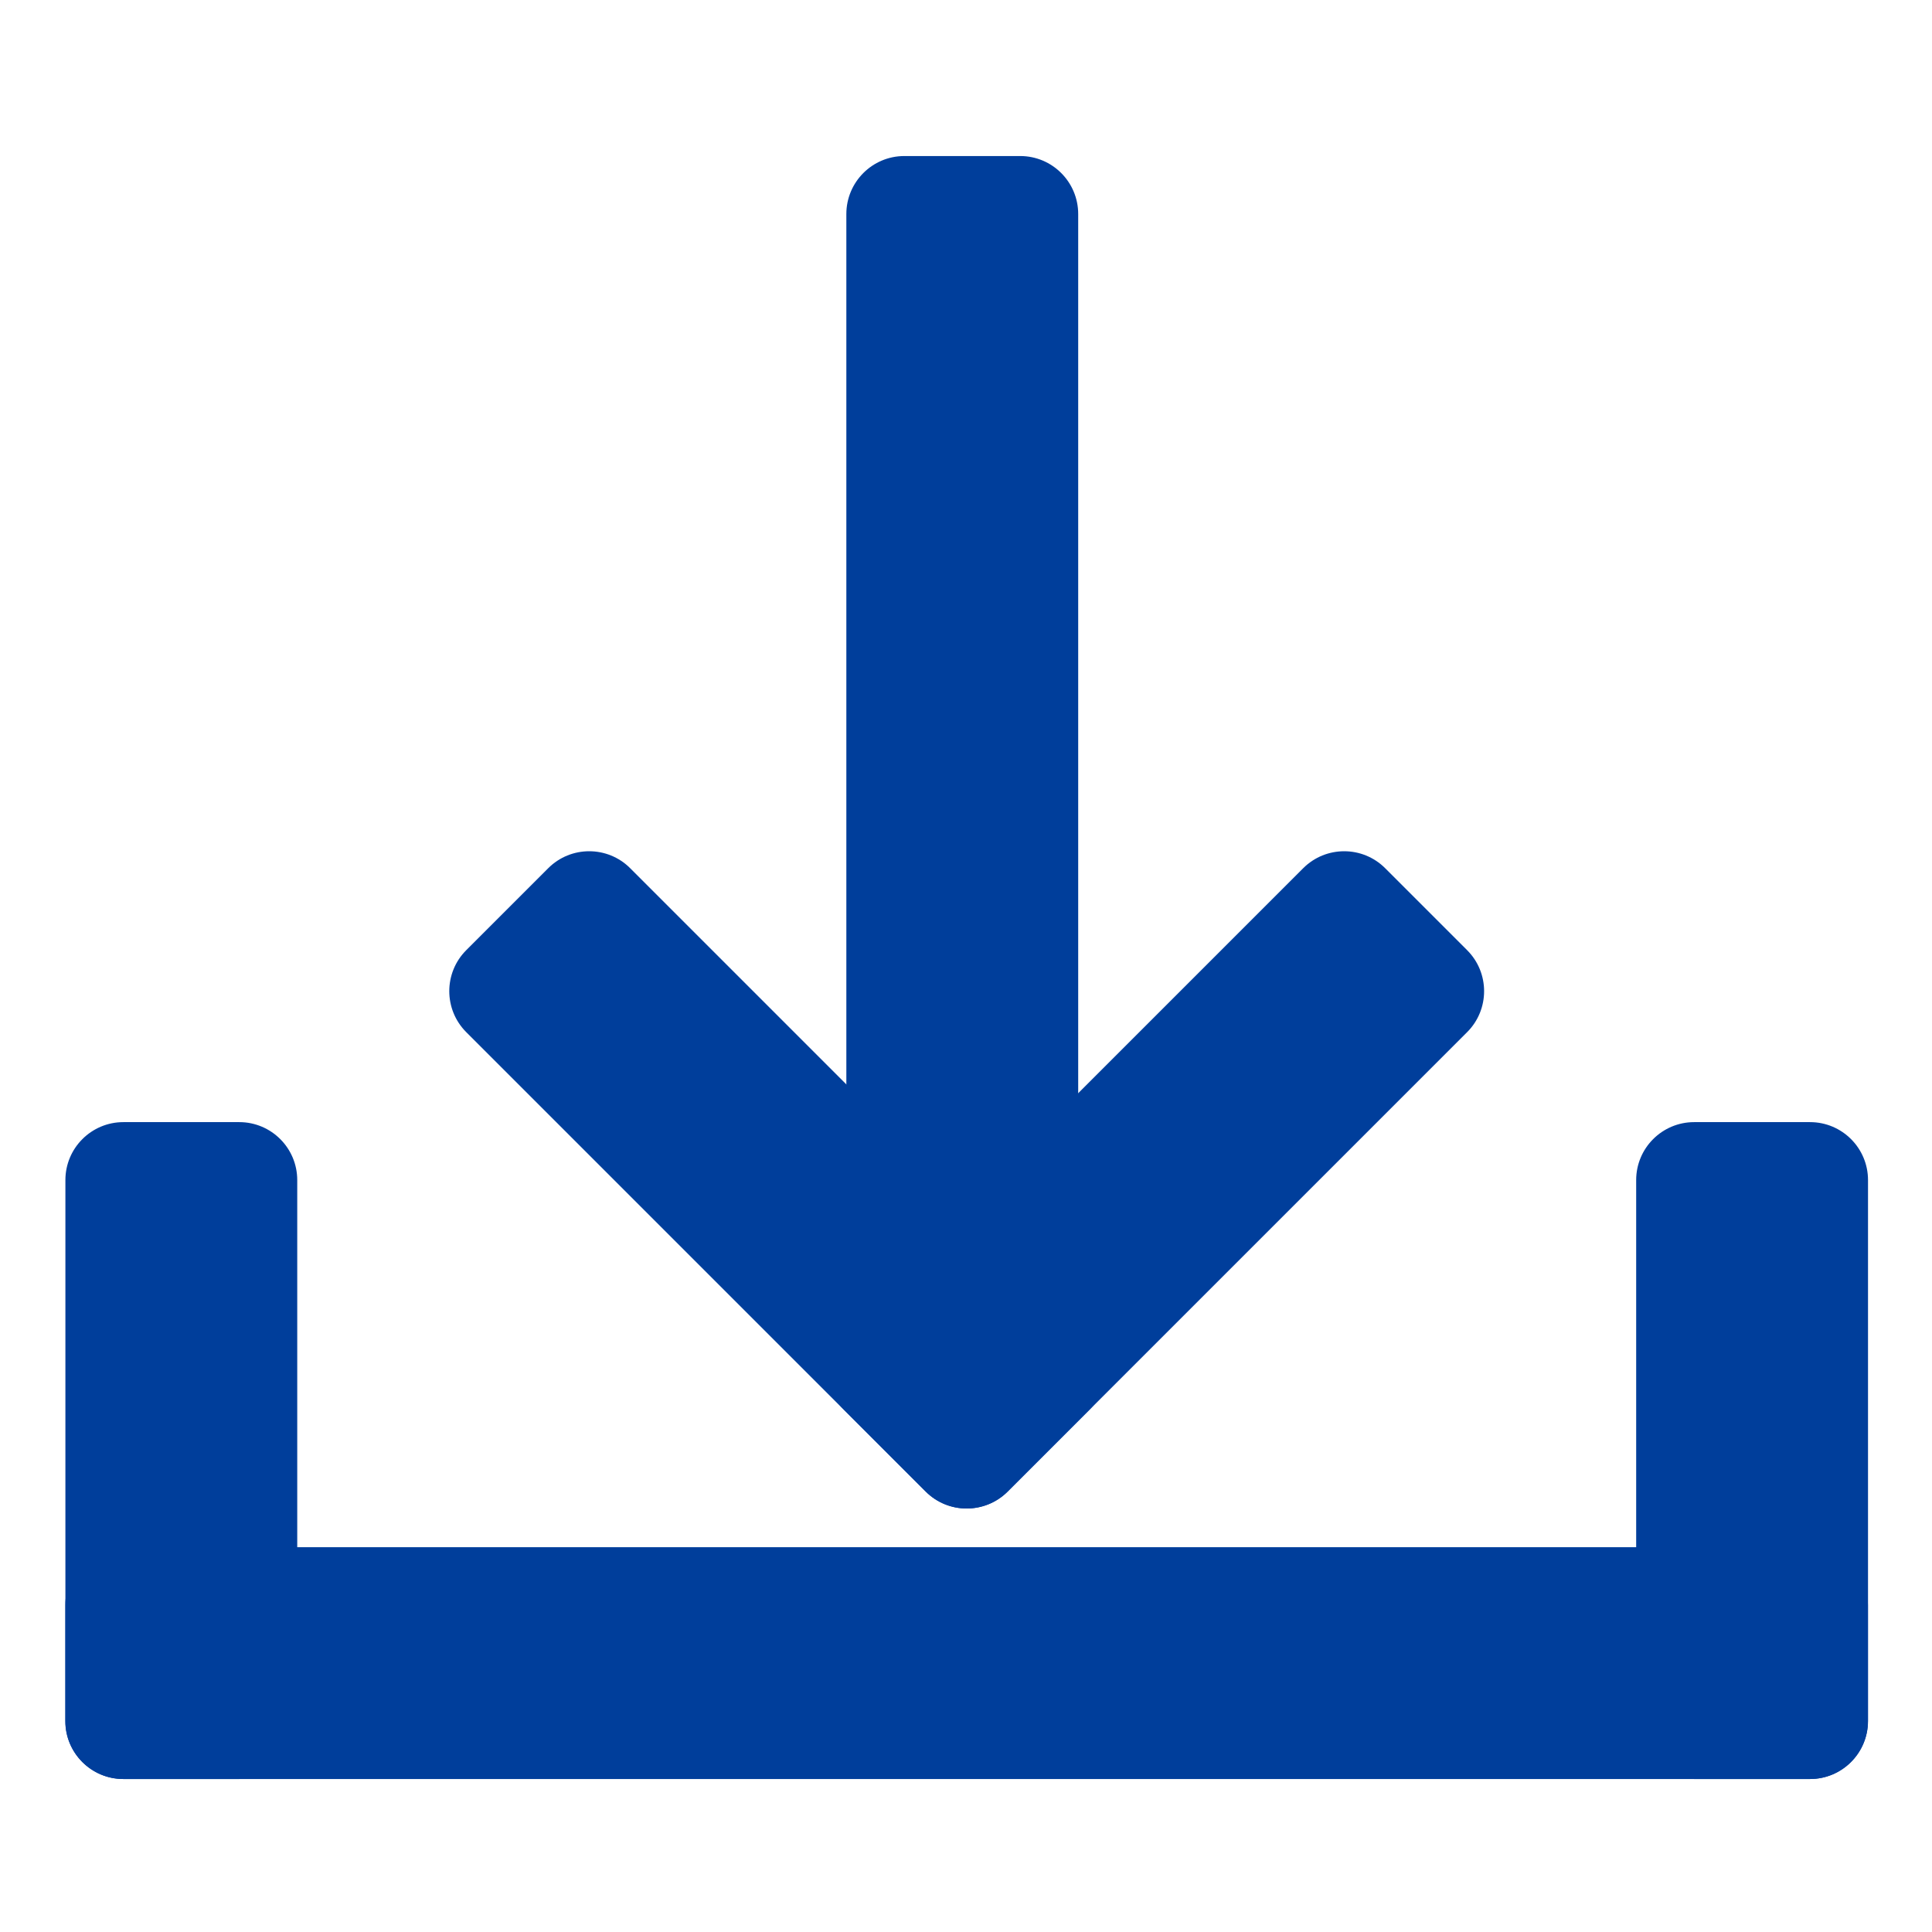
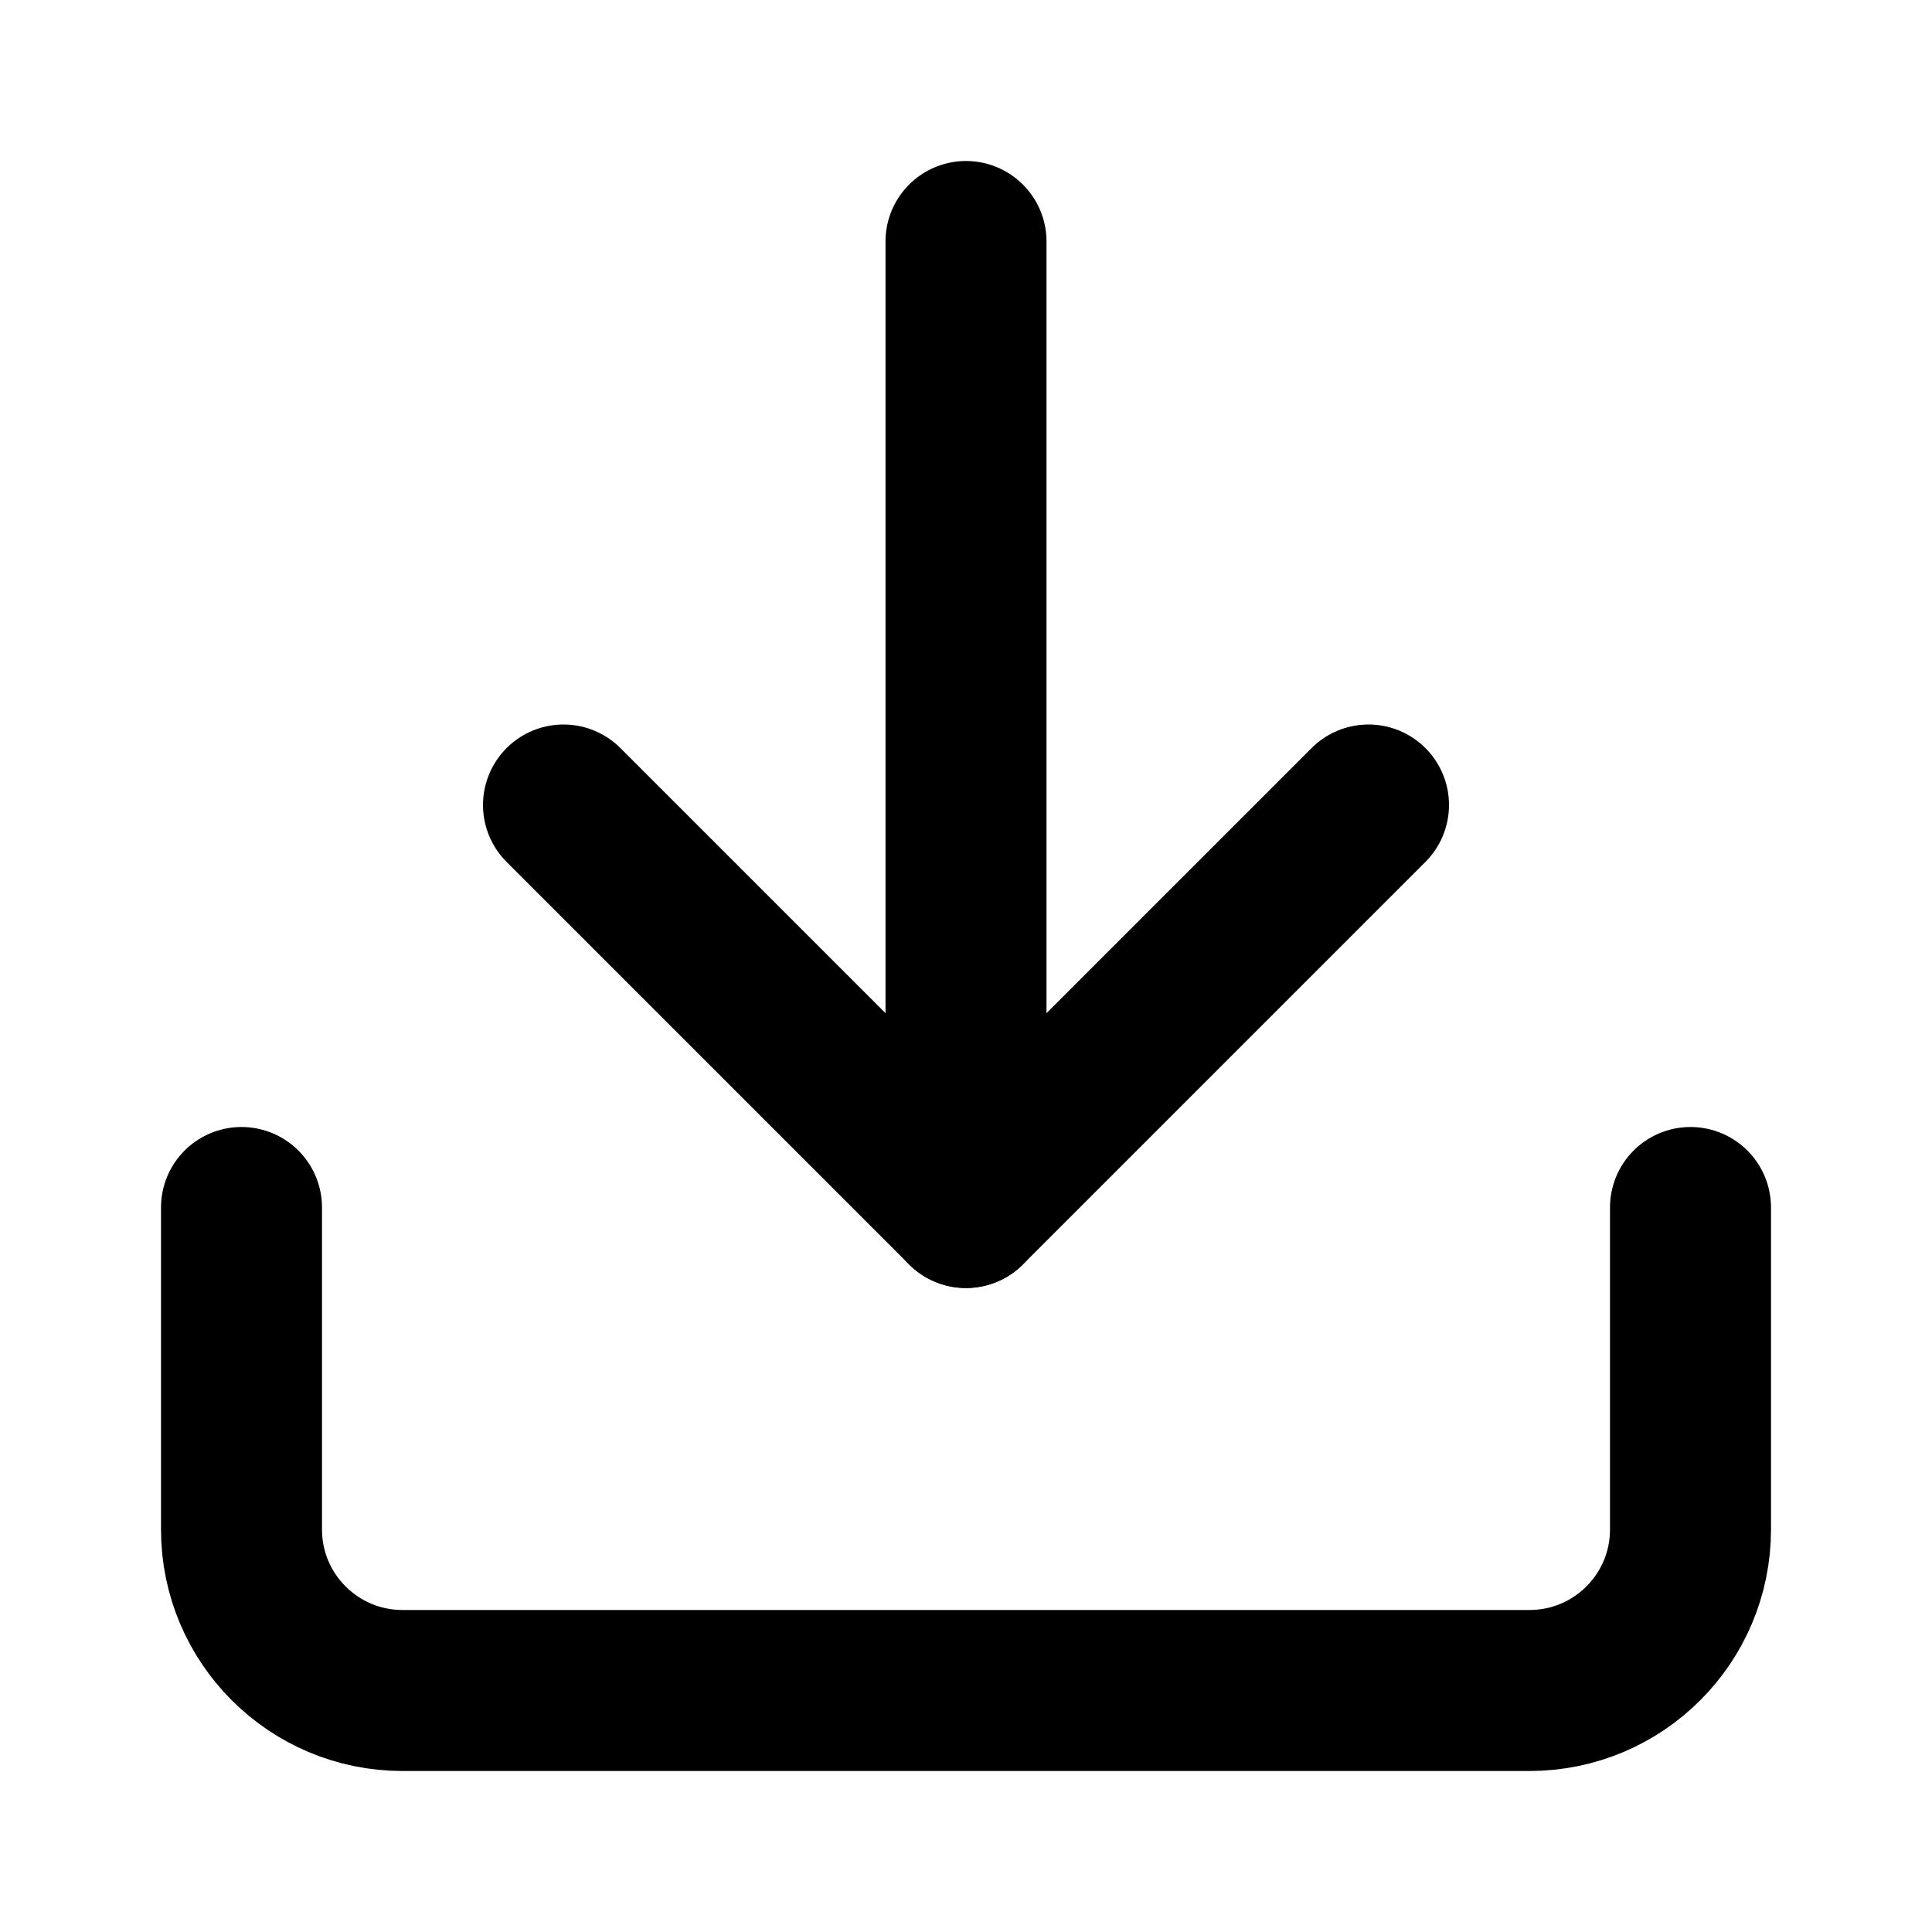
- <svg xmlns="http://www.w3.org/2000/svg" width="100%" height="100%" viewBox="0 0 1000 1000" version="1.1" xml:space="preserve" style="fill-rule:evenodd;clip-rule:evenodd;stroke-linejoin:round;stroke-miterlimit:2;">
-   <g transform="matrix(1,0,0,1,-3273,-4619)">
-     <g id="download" transform="matrix(1,0,0,1,3273.36,4619.81)">
-       <rect x="0" y="0" width="1000" height="1000" style="fill:none;" />
-       <g transform="matrix(1,0,0,1,-23.4873,-59.9986)">
-         <g transform="matrix(1,0,0,1,0,139.997)">
-           <g transform="matrix(-9.14735,-9.60013e-16,1.69432e-17,1.1765,17577.4,-5209.33)">
-             <path d="M1915.36,5065.31L1915.36,5116.31C1915.36,5130.39 1913.89,5141.81 1912.08,5141.81L1816.64,5141.81C1814.83,5141.81 1813.36,5130.39 1813.36,5116.31L1813.36,5065.31C1813.36,5051.24 1814.83,5039.81 1816.64,5039.81L1912.08,5039.81C1913.89,5039.81 1915.36,5051.24 1915.36,5065.31Z" style="fill:rgb(0,62,155);" />
-           </g>
-           <g transform="matrix(-1.16412e-15,3.33335,1.1765,6.58655e-17,-5872.36,-5544.56)">
-             <path d="M1915.36,5065.31L1915.36,5116.31C1915.36,5130.39 1911.33,5141.81 1906.36,5141.81L1822.36,5141.81C1817.39,5141.81 1813.36,5130.39 1813.36,5116.31L1813.36,5065.31C1813.36,5051.24 1817.39,5039.81 1822.36,5039.81L1906.36,5039.81C1911.33,5039.81 1915.36,5051.24 1915.36,5065.31Z" style="fill:rgb(0,62,155);" />
-           </g>
-           <g transform="matrix(-1.16412e-15,3.33335,1.1765,6.58655e-17,-5059.33,-5544.56)">
-             <path d="M1915.36,5065.31L1915.36,5116.31C1915.36,5130.39 1911.33,5141.81 1906.36,5141.81L1822.36,5141.81C1817.39,5141.81 1813.36,5130.39 1813.36,5116.31L1813.36,5065.31C1813.36,5051.24 1817.39,5039.81 1822.36,5039.81L1906.36,5039.81C1911.33,5039.81 1915.36,5051.24 1915.36,5065.31Z" style="fill:rgb(0,62,155);" />
-           </g>
-         </g>
-         <g transform="matrix(1,0,0,1,8.589,139.997)">
-           <g transform="matrix(-7.69711e-16,6.4983,1.1765,1.35656e-16,-5476.73,-11783.8)">
-             <path d="M1915.36,5065.31L1915.36,5116.31C1915.36,5130.39 1913.29,5141.81 1910.74,5141.81L1817.98,5141.81C1815.43,5141.81 1813.36,5130.39 1813.36,5116.31L1813.36,5065.31C1813.36,5051.24 1815.43,5039.81 1817.98,5039.81L1910.74,5039.81C1913.29,5039.81 1915.36,5051.24 1915.36,5065.31Z" style="fill:rgb(0,62,155);" />
-           </g>
-           <g transform="matrix(2.74714,2.74714,0.83191,-0.83191,-8939.57,-356.667)">
-             <path d="M1915.36,5065.31L1915.36,5116.31C1915.36,5130.39 1911.9,5141.81 1907.64,5141.81L1821.08,5141.81C1816.82,5141.81 1813.36,5130.39 1813.36,5116.31L1813.36,5065.31C1813.36,5051.24 1816.82,5039.81 1821.08,5039.81L1907.64,5039.81C1911.9,5039.81 1915.36,5051.24 1915.36,5065.31Z" style="fill:rgb(0,62,155);" />
-           </g>
-           <g transform="matrix(-2.74714,2.74714,0.83191,0.83191,1499.17,-8826.86)">
-             <path d="M1915.36,5065.31L1915.36,5116.31C1915.36,5130.39 1911.9,5141.81 1907.64,5141.81L1821.08,5141.81C1816.82,5141.81 1813.36,5130.39 1813.36,5116.31L1813.36,5065.31C1813.36,5051.24 1816.82,5039.81 1821.08,5039.81L1907.64,5039.81C1911.9,5039.81 1915.36,5051.24 1915.36,5065.31Z" style="fill:rgb(0,62,155);" />
-           </g>
-         </g>
-       </g>
-     </g>
-   </g>
+ <svg xmlns="http://www.w3.org/2000/svg" viewBox="0 0 24 24" width="24" height="24" fill="none" stroke="#000000" stroke-width="2" stroke-linecap="round" stroke-linejoin="round" style="opacity:1;">
+   <path d="M12 15V3m9 12v4a2 2 0 0 1-2 2H5a2 2 0 0 1-2-2v-4" />
+   <path d="m7 10l5 5l5-5" />
</svg>
